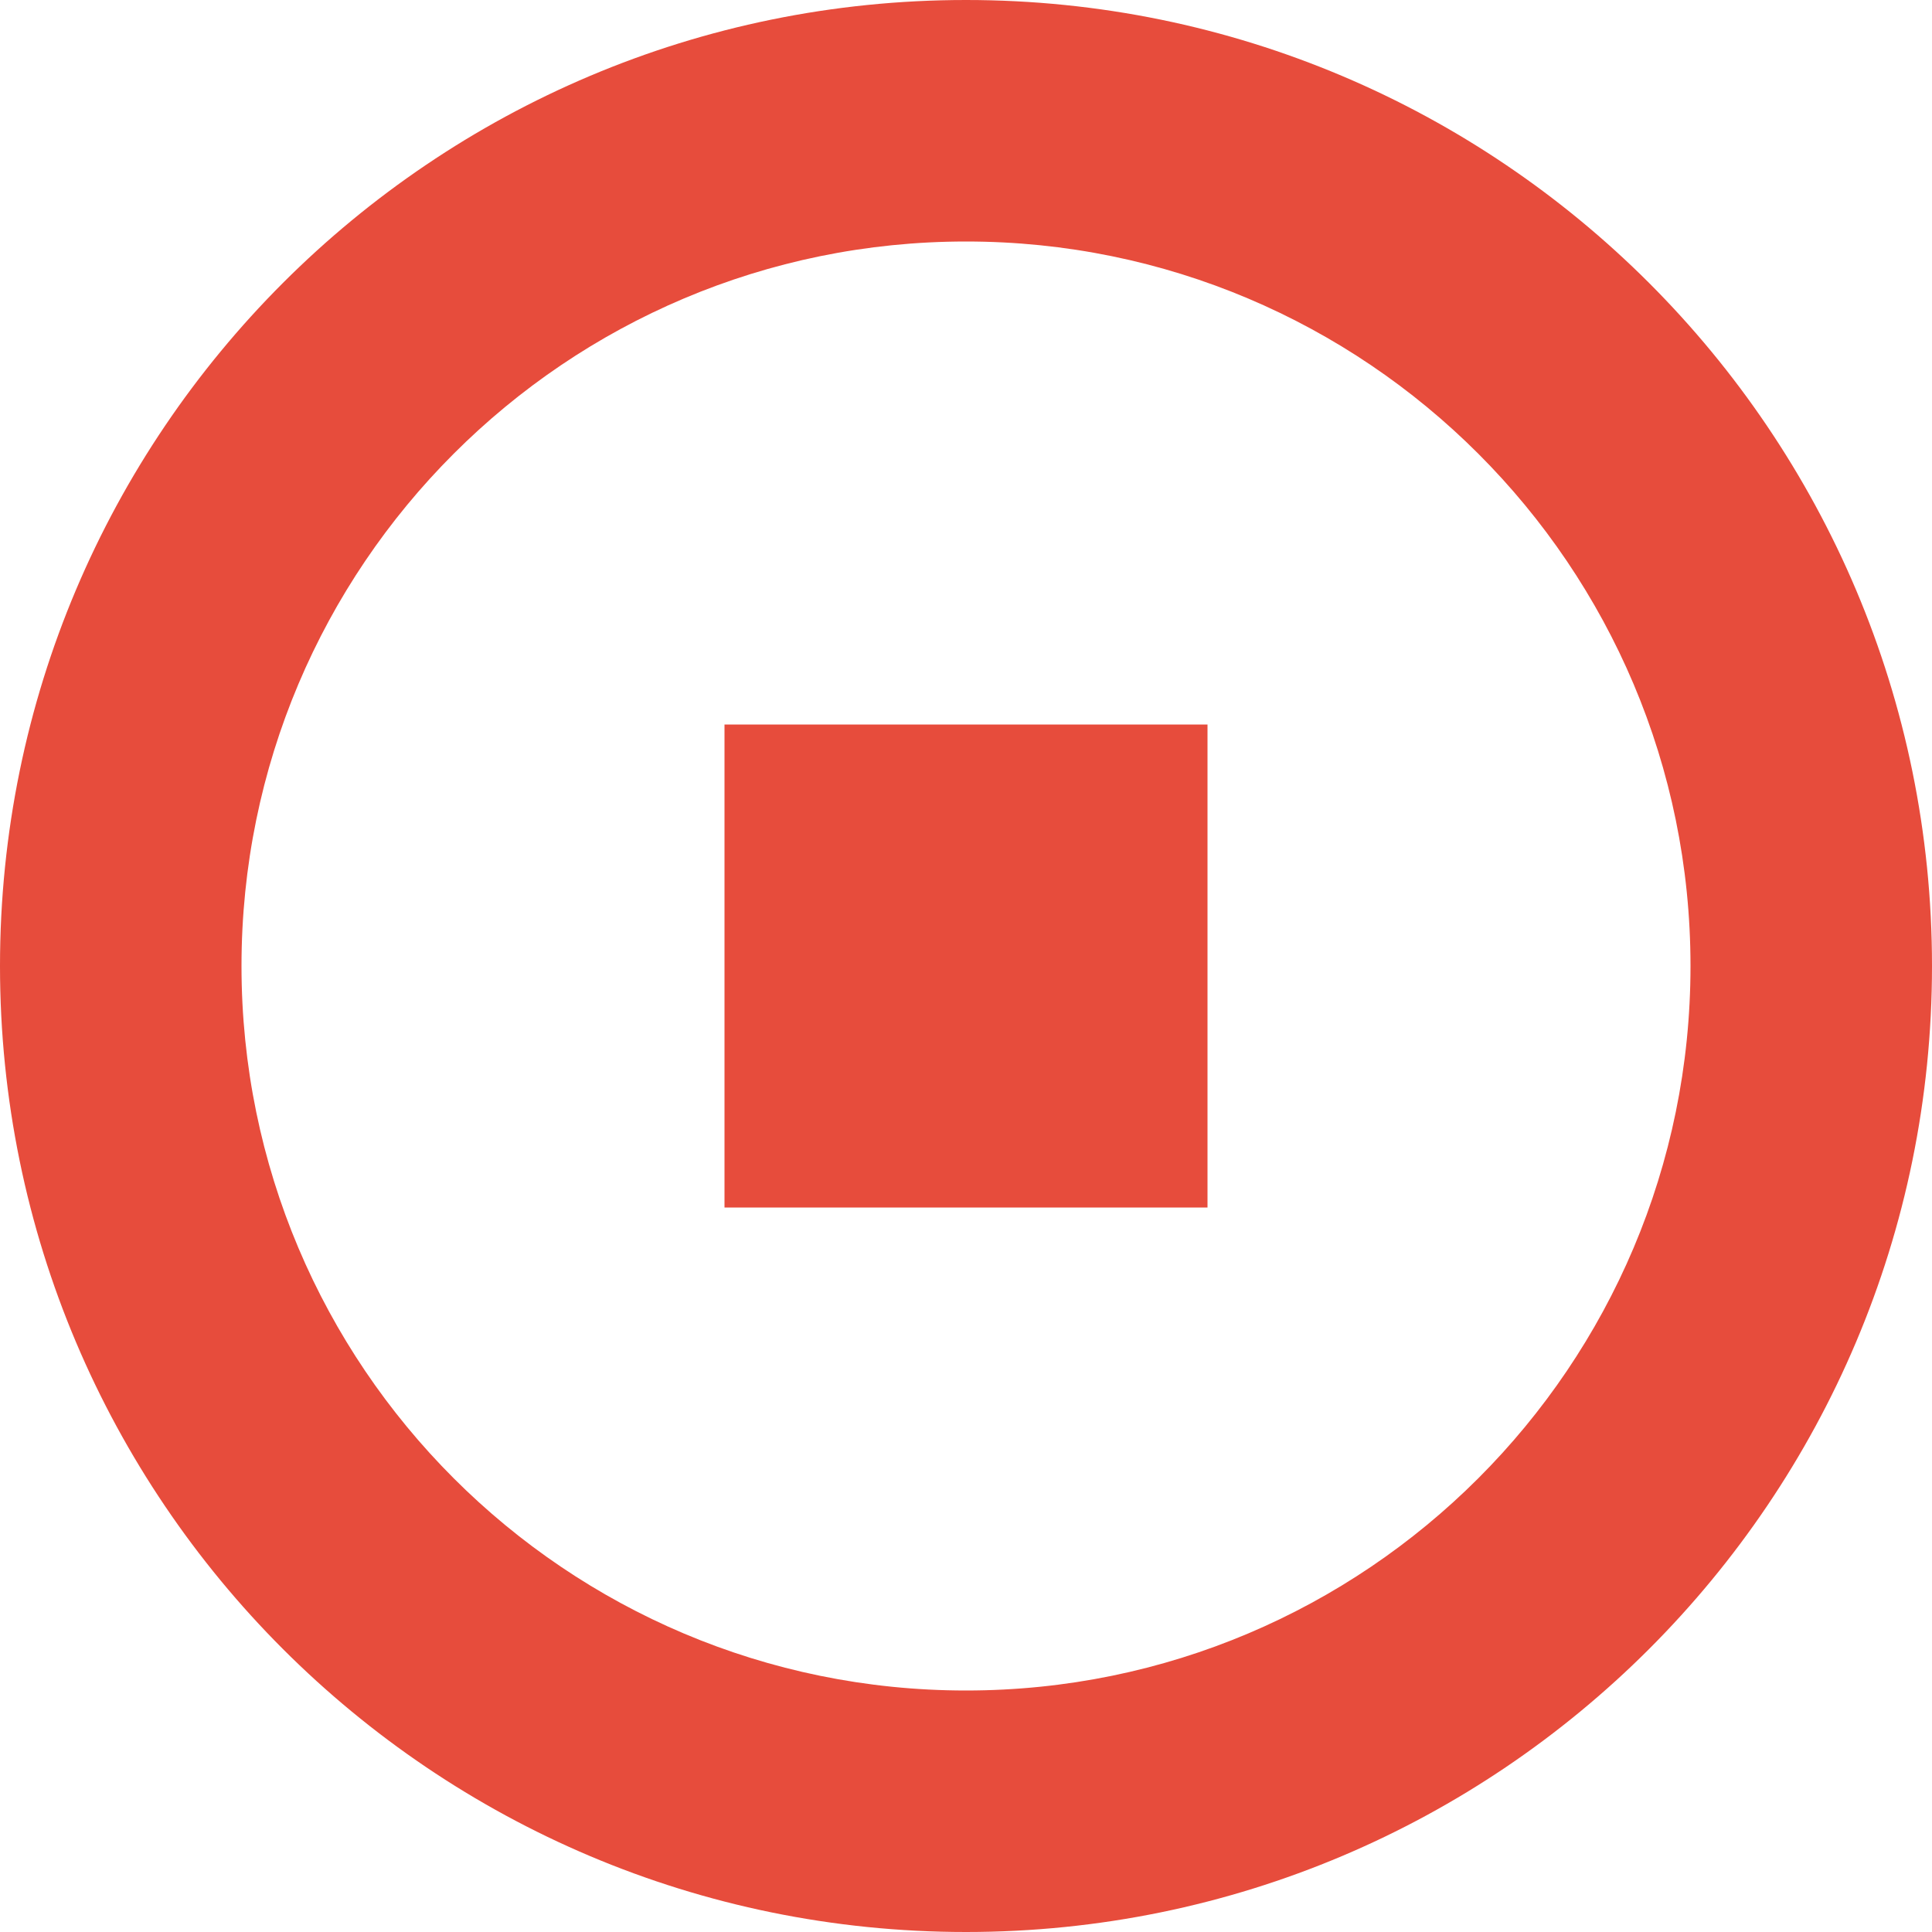
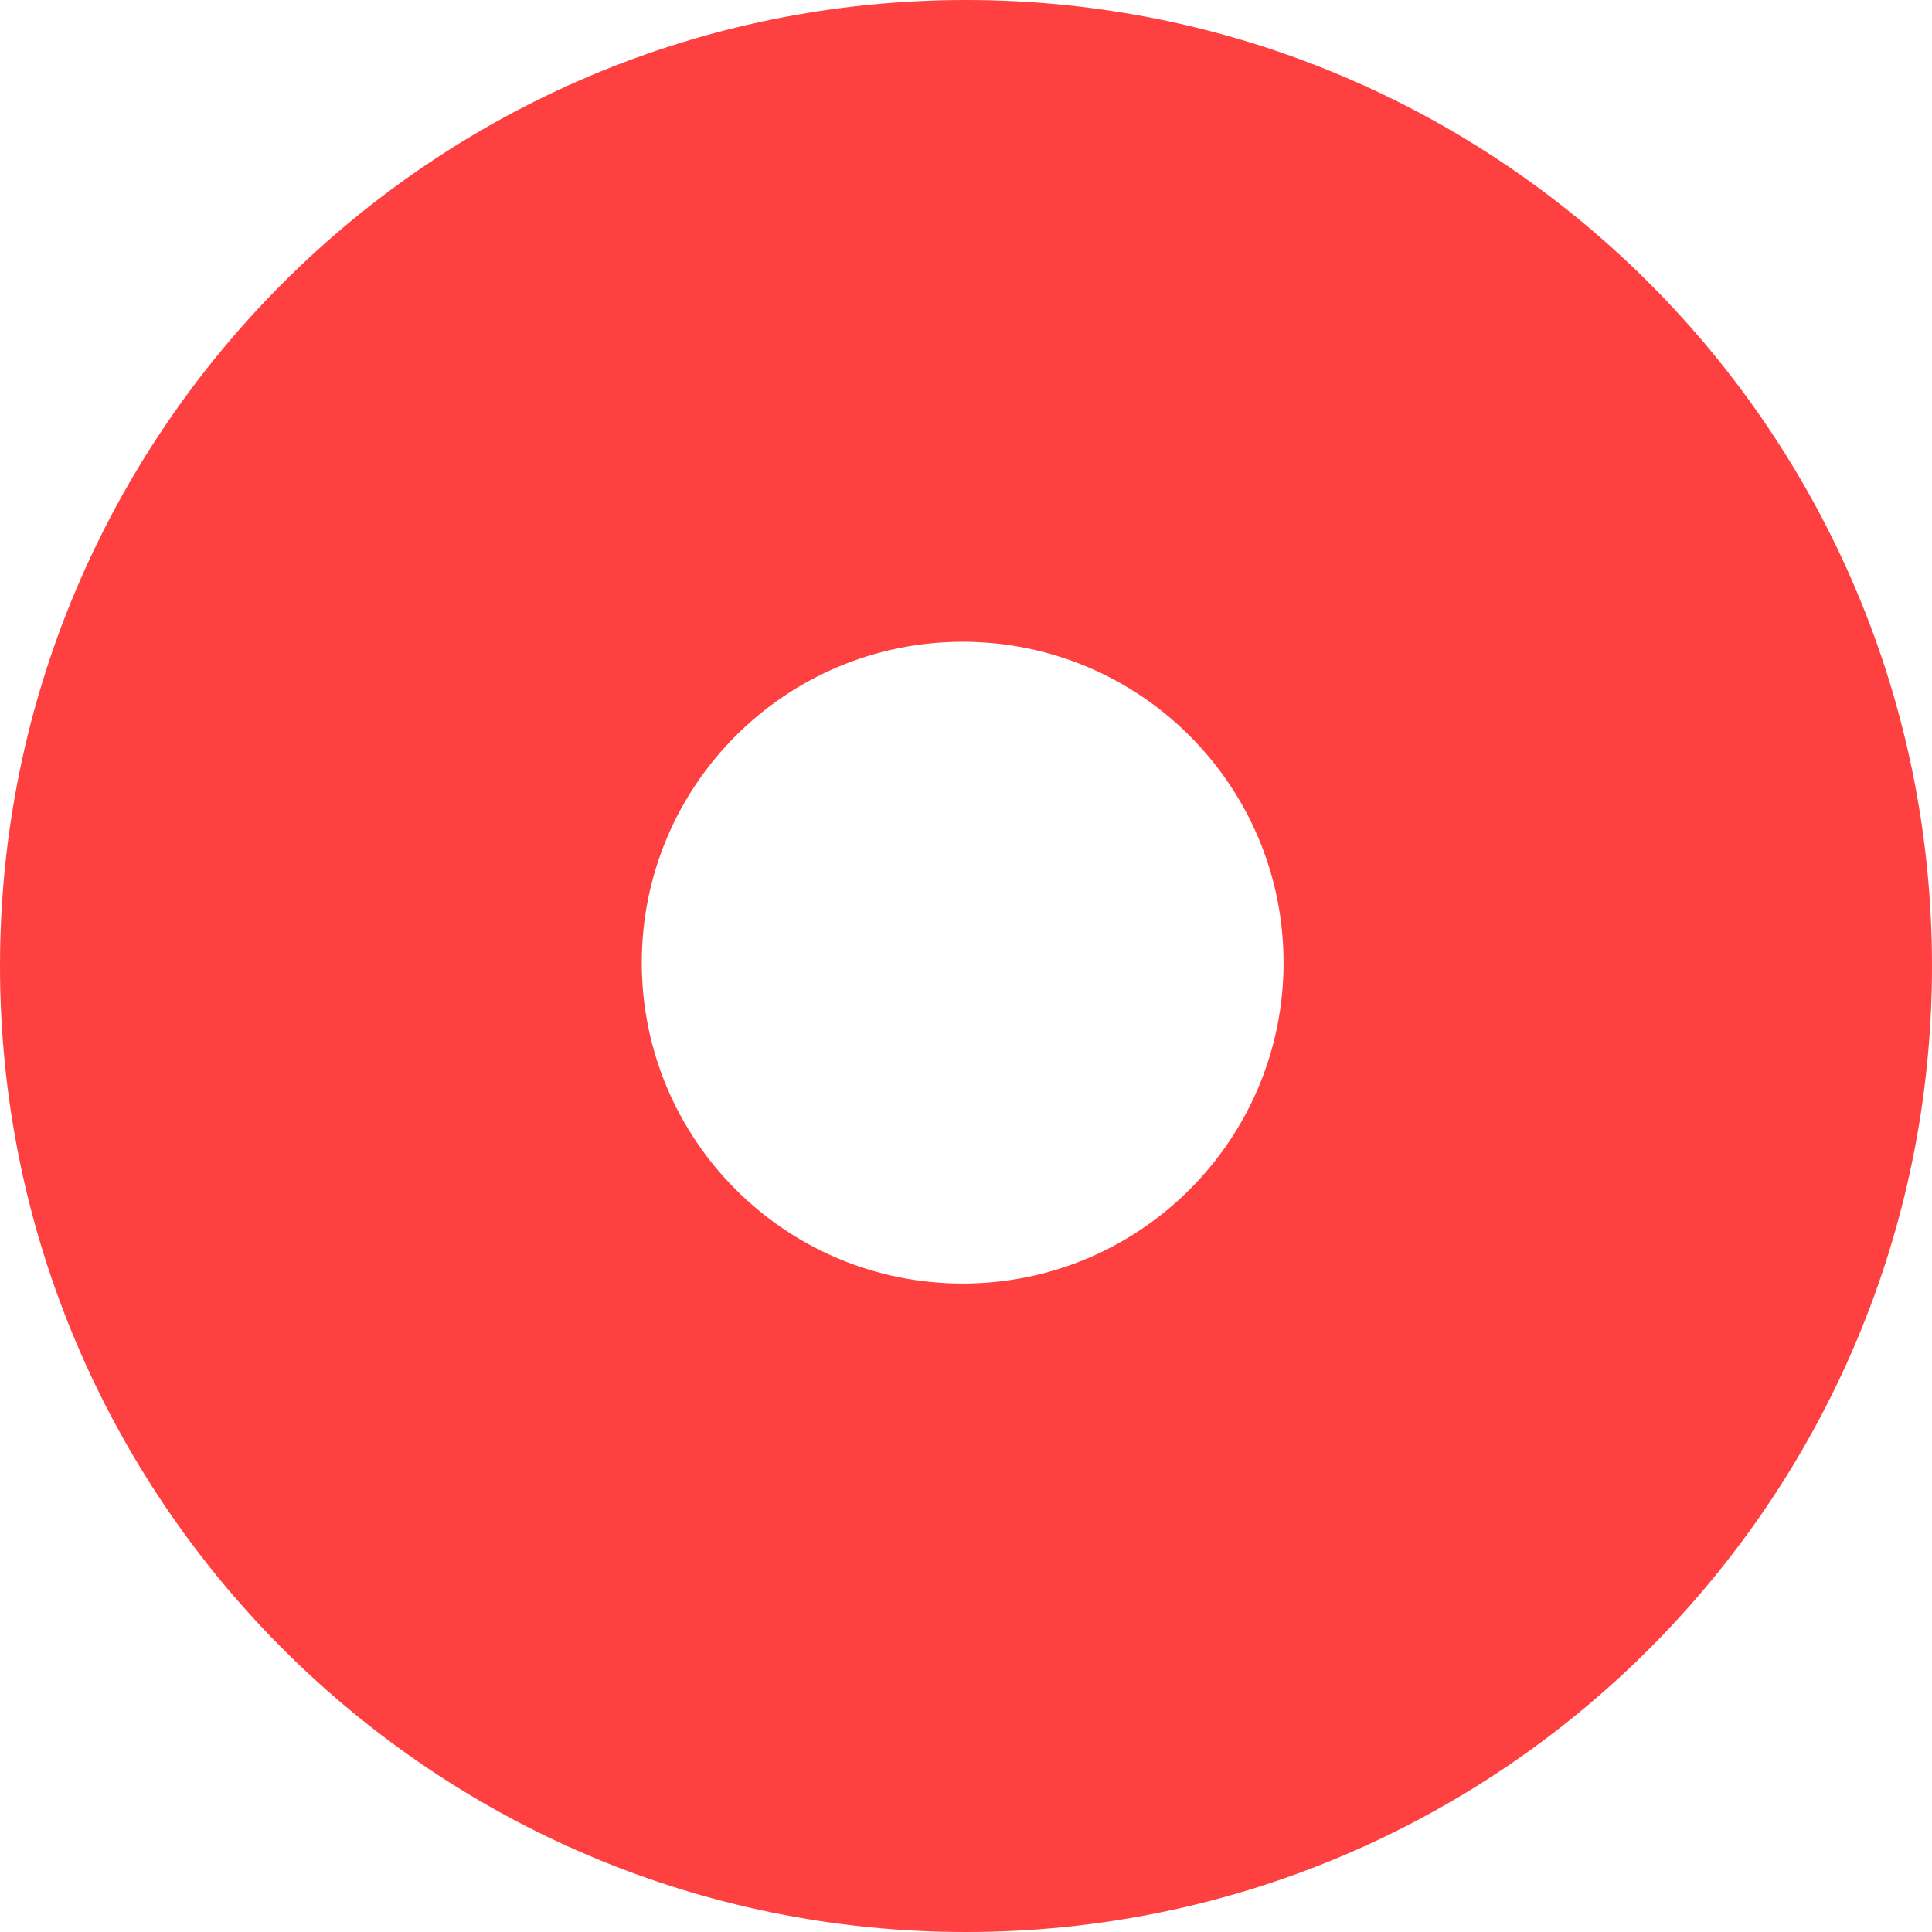
- <svg xmlns="http://www.w3.org/2000/svg" width="512" height="512" viewBox="0 0 512 512">
-   <path fill="#e74c3c" d="m256,512c-141.375,0-256-114.625-256-256 0-141.391 114.625-256 256-256 141.375,0 256,114.609 256,256 0,141.375-114.625,256-256,256zm0-448c-106.031,0-192,85.969-192,192 0,106.031 85.969,192 192,192 106.03,0 192-85.969 192-192 0-106.031-85.969-192-192-192zm-64,128h128v128h-128v-128z" />
+ <svg xmlns="http://www.w3.org/2000/svg" version="1.1" id="Ebene_1" x="0px" y="0px" width="512px" height="512px" viewBox="0 0 512 512" enable-background="new 0 0 512 512" xml:space="preserve">
+   <path fill="#FF4040" d="M256,0C114.625,0,0,114.609,0,256c0,141.375,114.625,256,256,256s256-114.625,256-256  C512,114.609,397.375,0,256,0z M255.118,340.157c-46.966,0-85.039-38.073-85.039-85.039s38.073-85.039,85.039-85.039  s85.039,38.073,85.039,85.039S302.084,340.157,255.118,340.157z" />
</svg>
